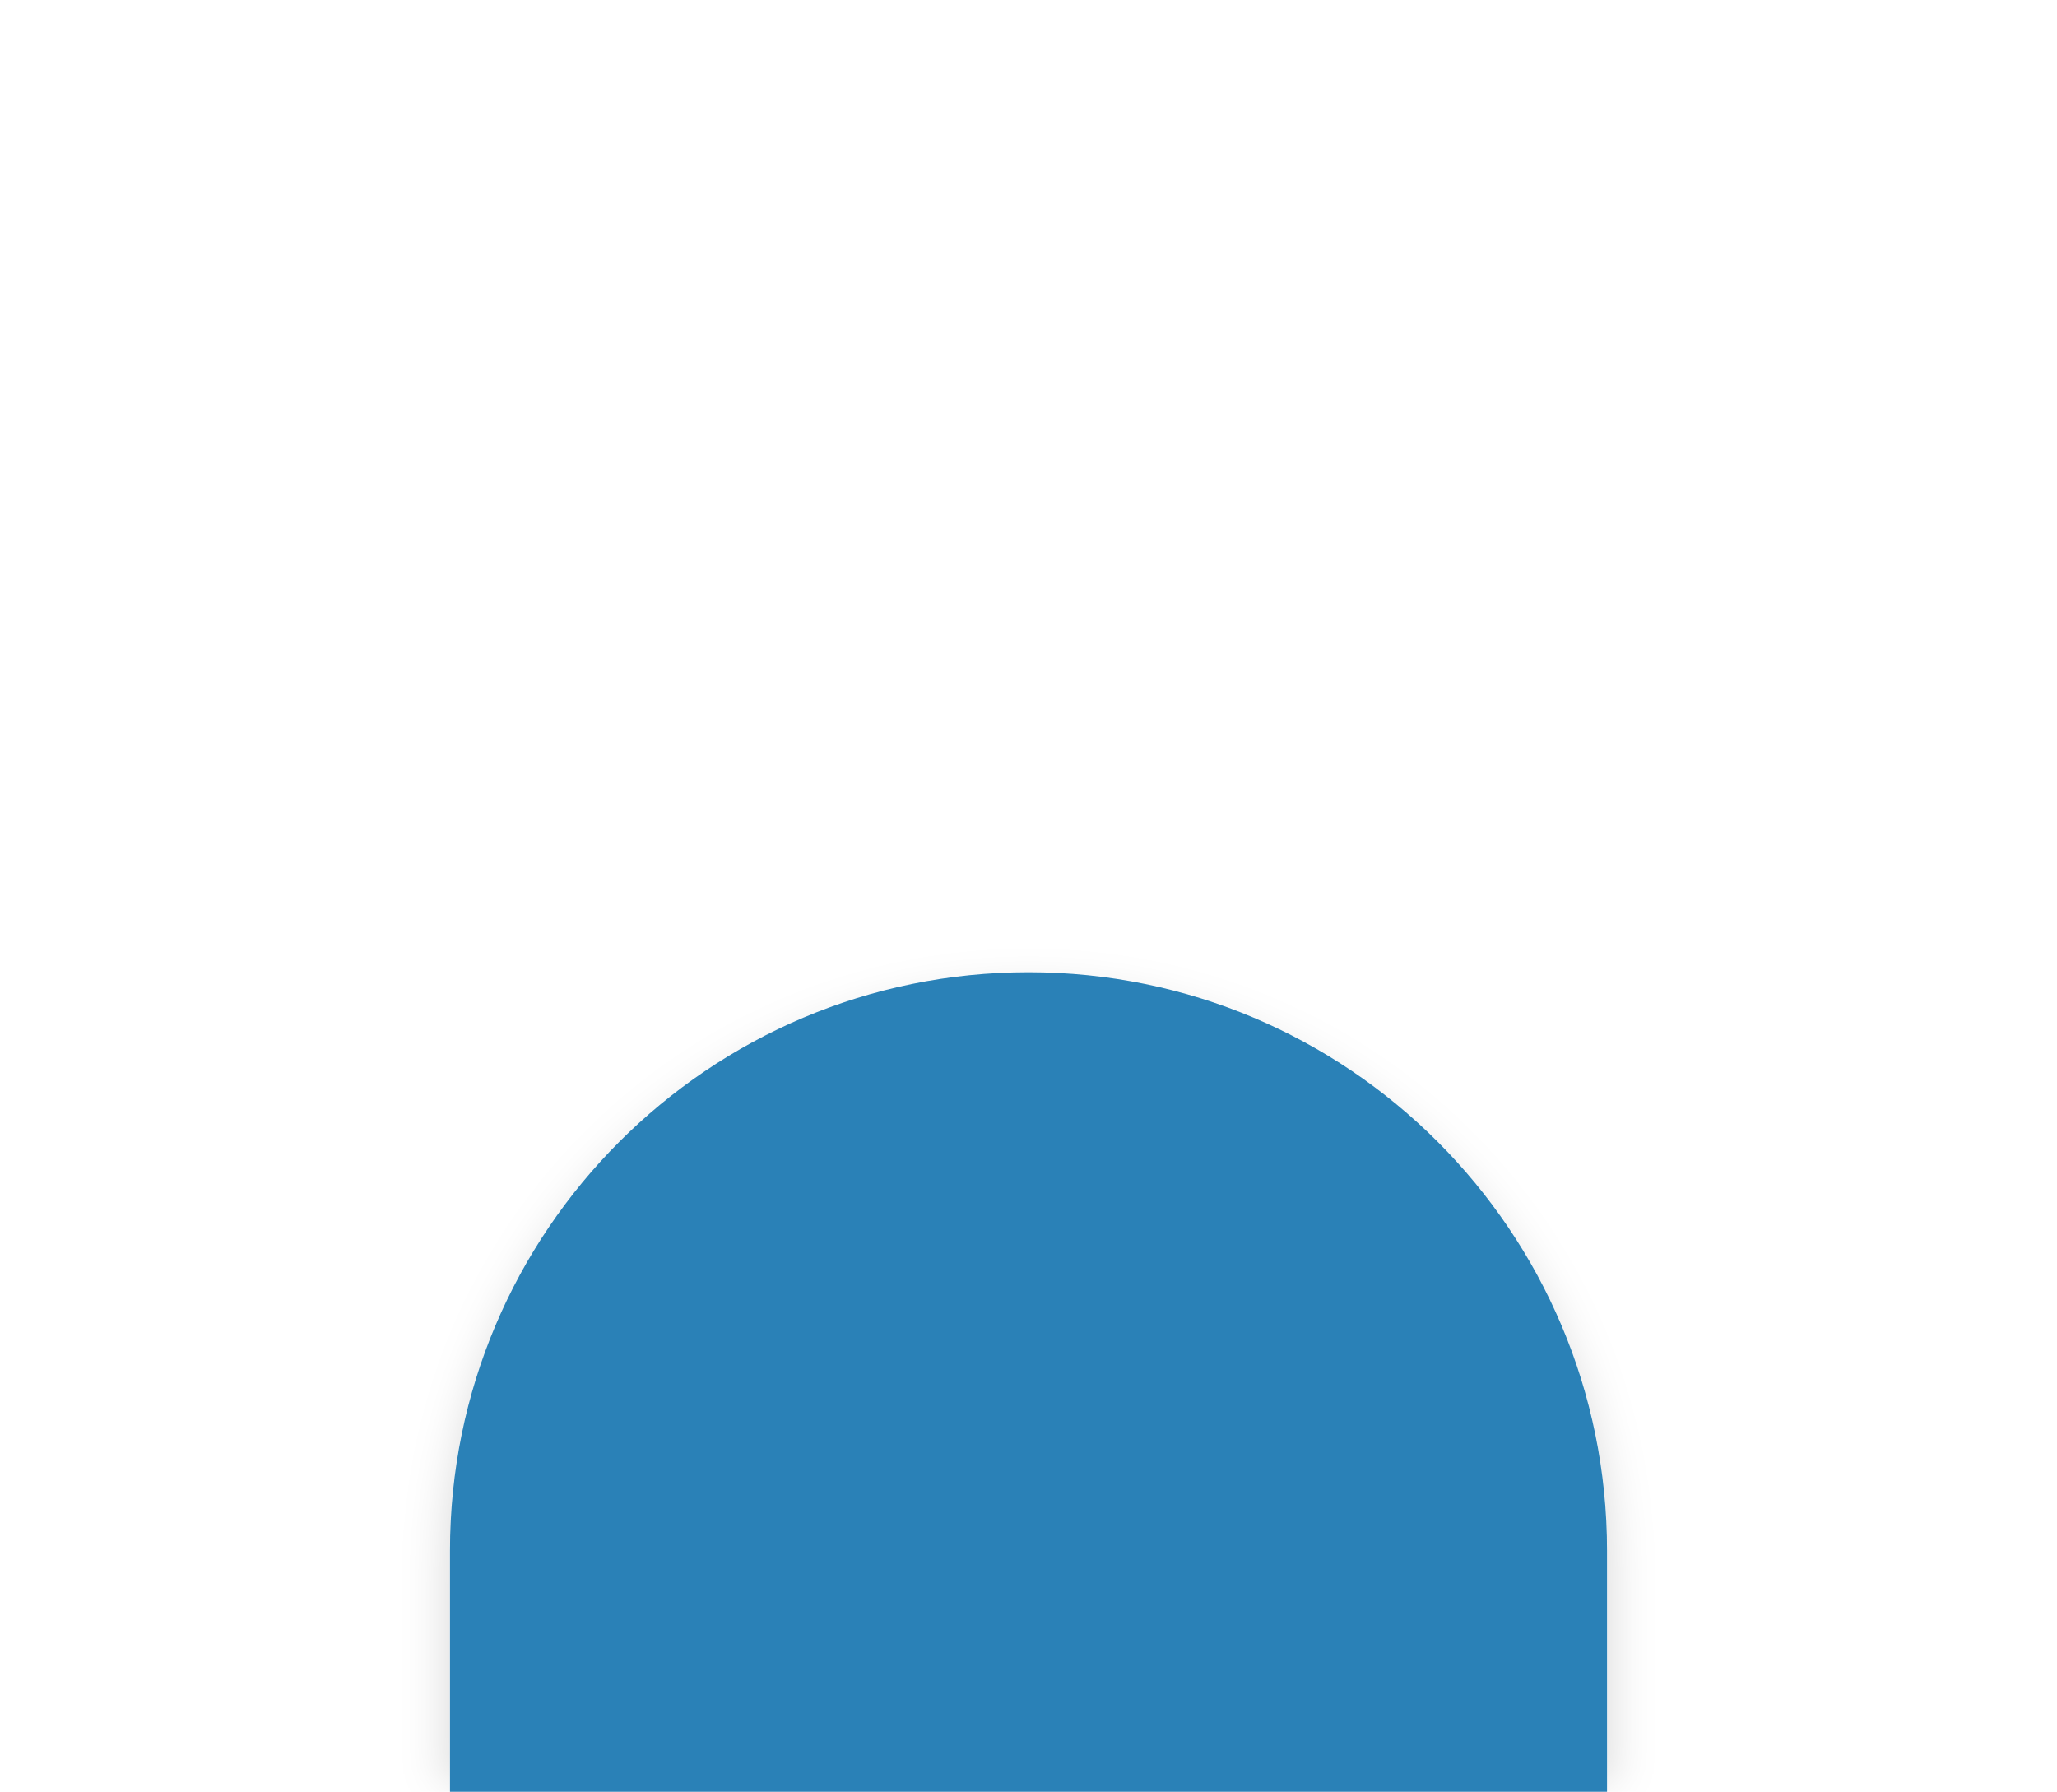
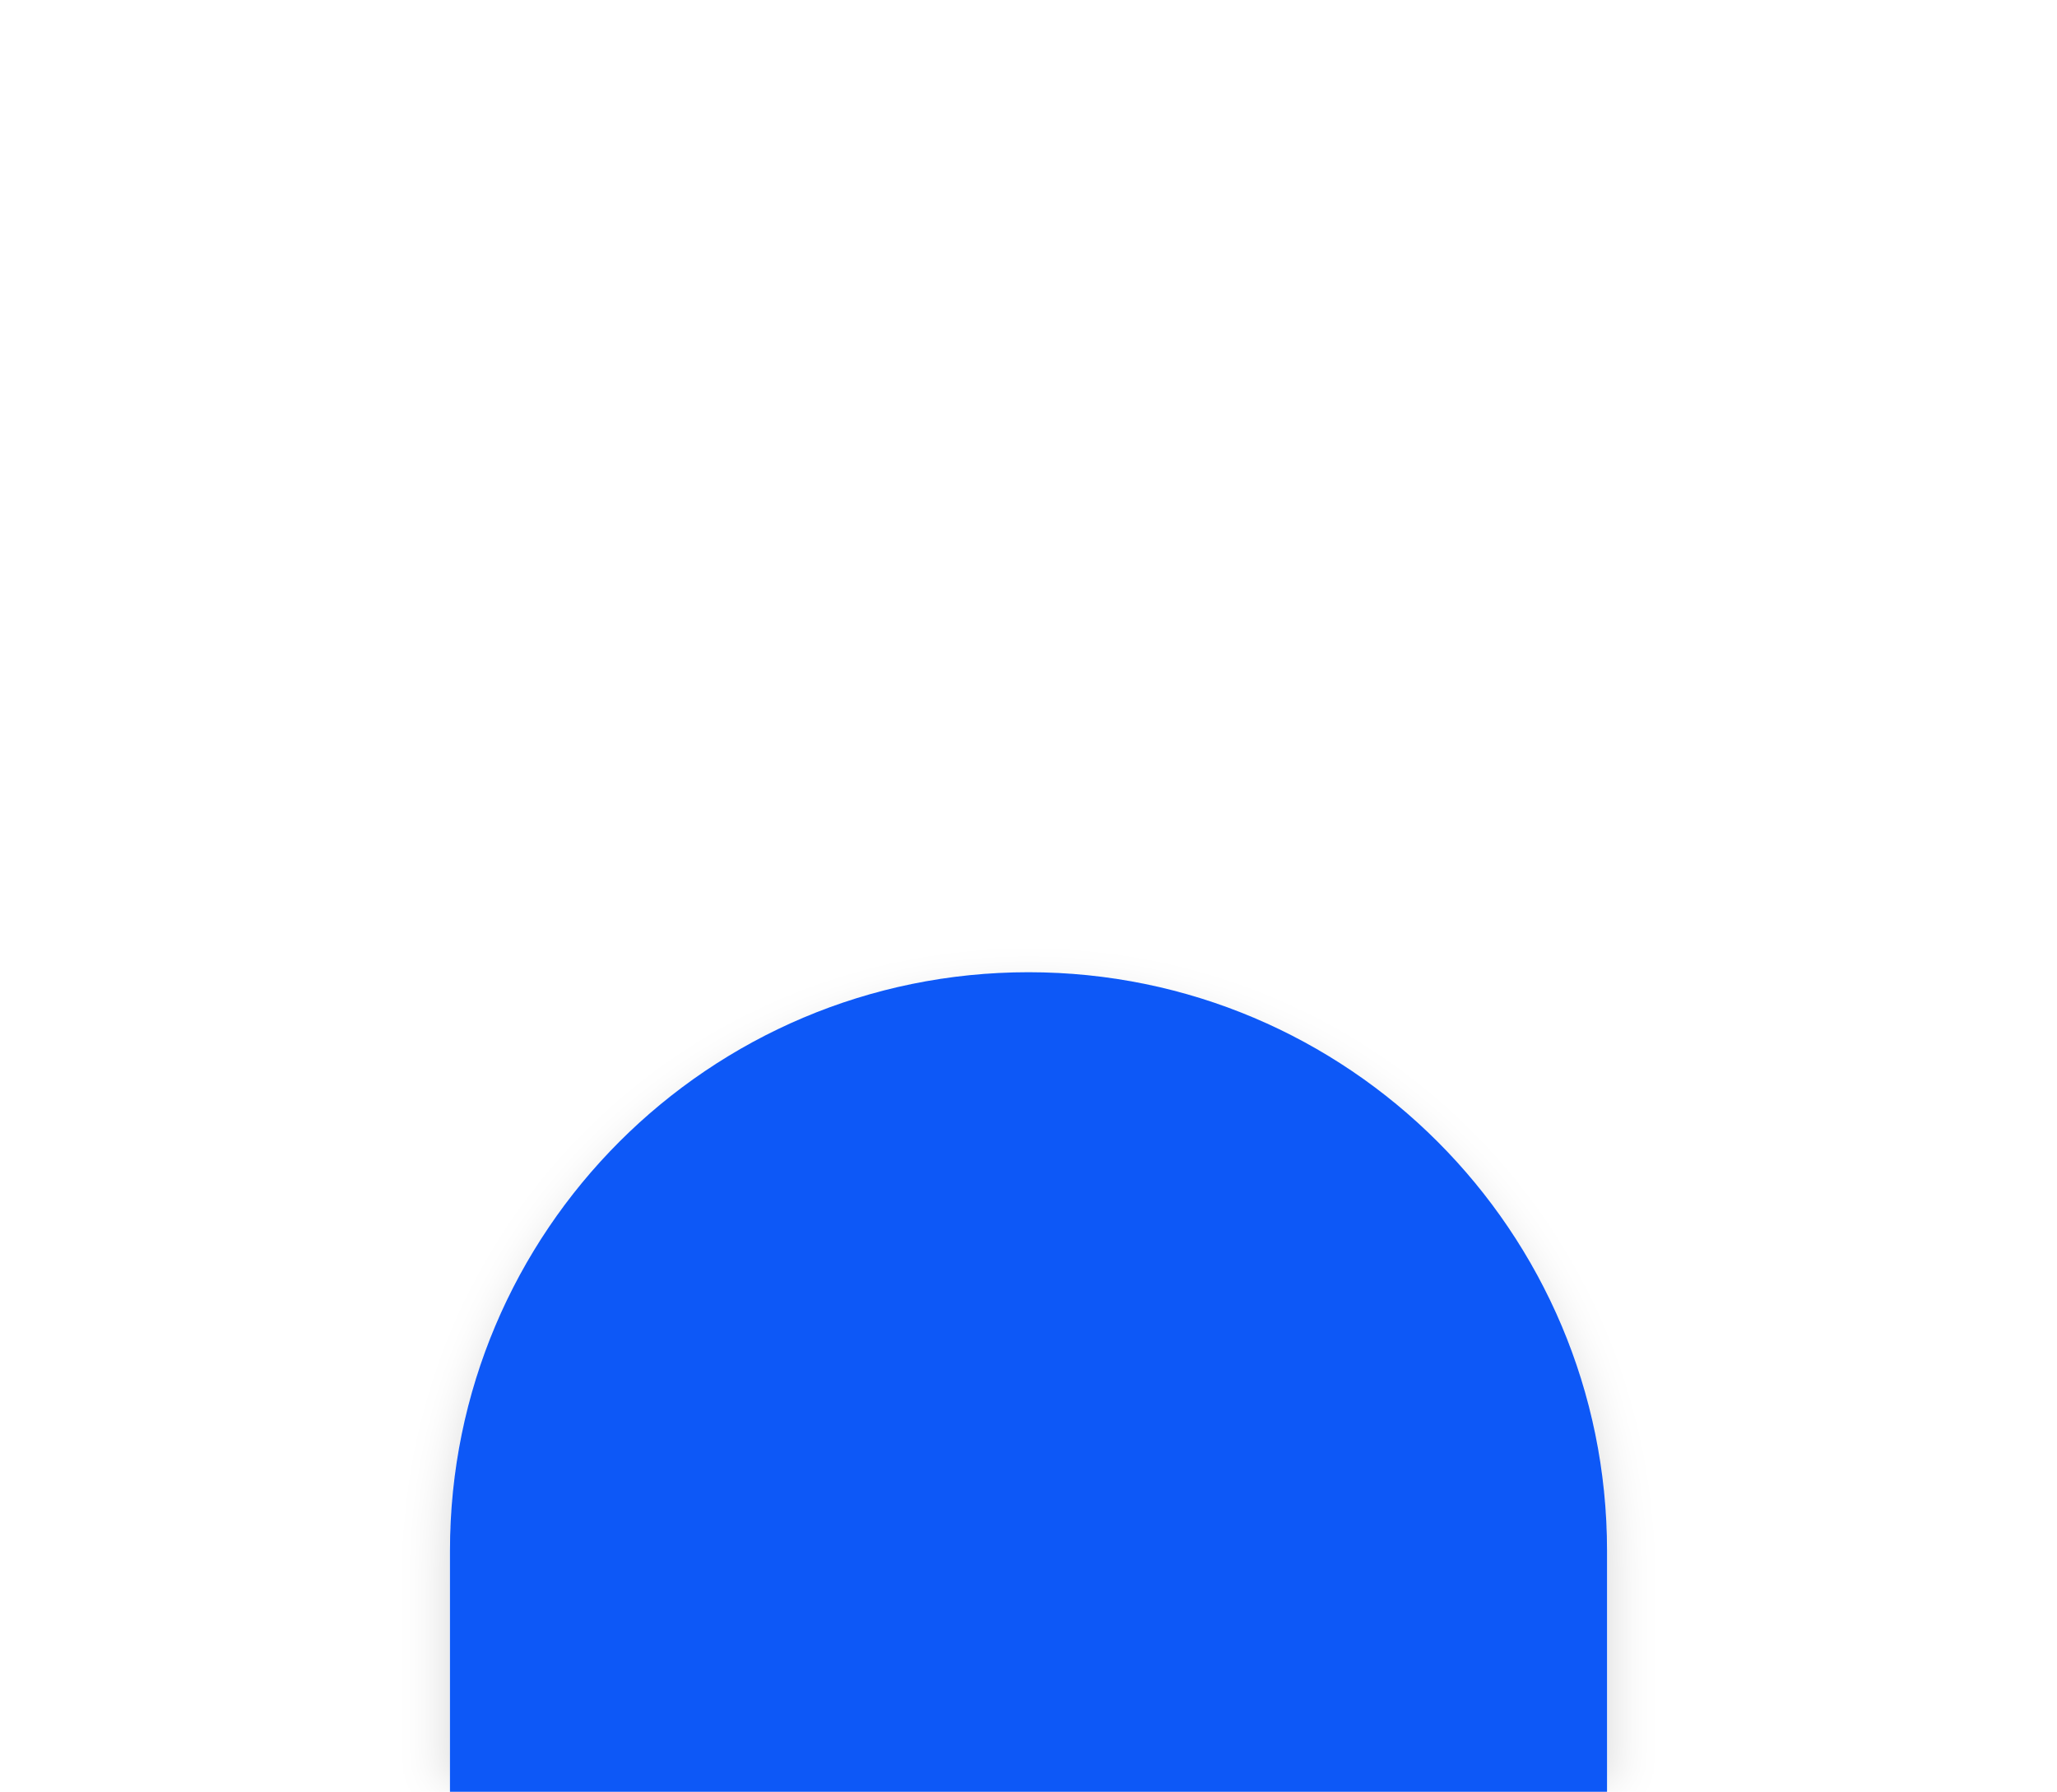
<svg xmlns="http://www.w3.org/2000/svg" width="256" height="223" viewBox="0 0 256 223">
  <defs>
-     <style>.a{clip-path:url(#f);}.b,.c{fill:#2b81b7;}.b{opacity:0;}.d{filter:url(#c);}.e{filter:url(#a);}</style>
+     <style>.a{clip-path:url(#f);}.b{fill:#2b81b7;opacity:0;}.c{fill:#0a59f7;}.d{filter:url(#c);}.e{filter:url(#a);}</style>
    <filter id="a" x="12" y="80" width="232" height="309" filterUnits="userSpaceOnUse">
      <feOffset dy="3" input="SourceAlpha" />
      <feGaussianBlur stdDeviation="3" result="b" />
      <feFlood flood-opacity="0.161" />
      <feComposite operator="in" in2="b" />
      <feComposite in="SourceGraphic" />
    </filter>
    <filter id="c" x="47" y="115" width="162" height="239" filterUnits="userSpaceOnUse">
      <feOffset dy="3" input="SourceAlpha" />
      <feGaussianBlur stdDeviation="3" result="d" />
      <feFlood flood-opacity="0.161" />
      <feComposite operator="in" in2="d" />
      <feComposite in="SourceGraphic" />
    </filter>
    <clipPath id="f">
      <rect width="256" height="223" />
    </clipPath>
  </defs>
  <g id="e" class="a">
    <g class="e" transform="matrix(1, 0, 0, 1, 0, 0)">
      <rect class="b" width="214" height="291" rx="107" transform="translate(21 86)" />
    </g>
    <g class="d" transform="matrix(1, 0, 0, 1, 0, 0)">
      <rect class="c" width="144" height="221" rx="72" transform="translate(56 121)" />
    </g>
  </g>
</svg>
